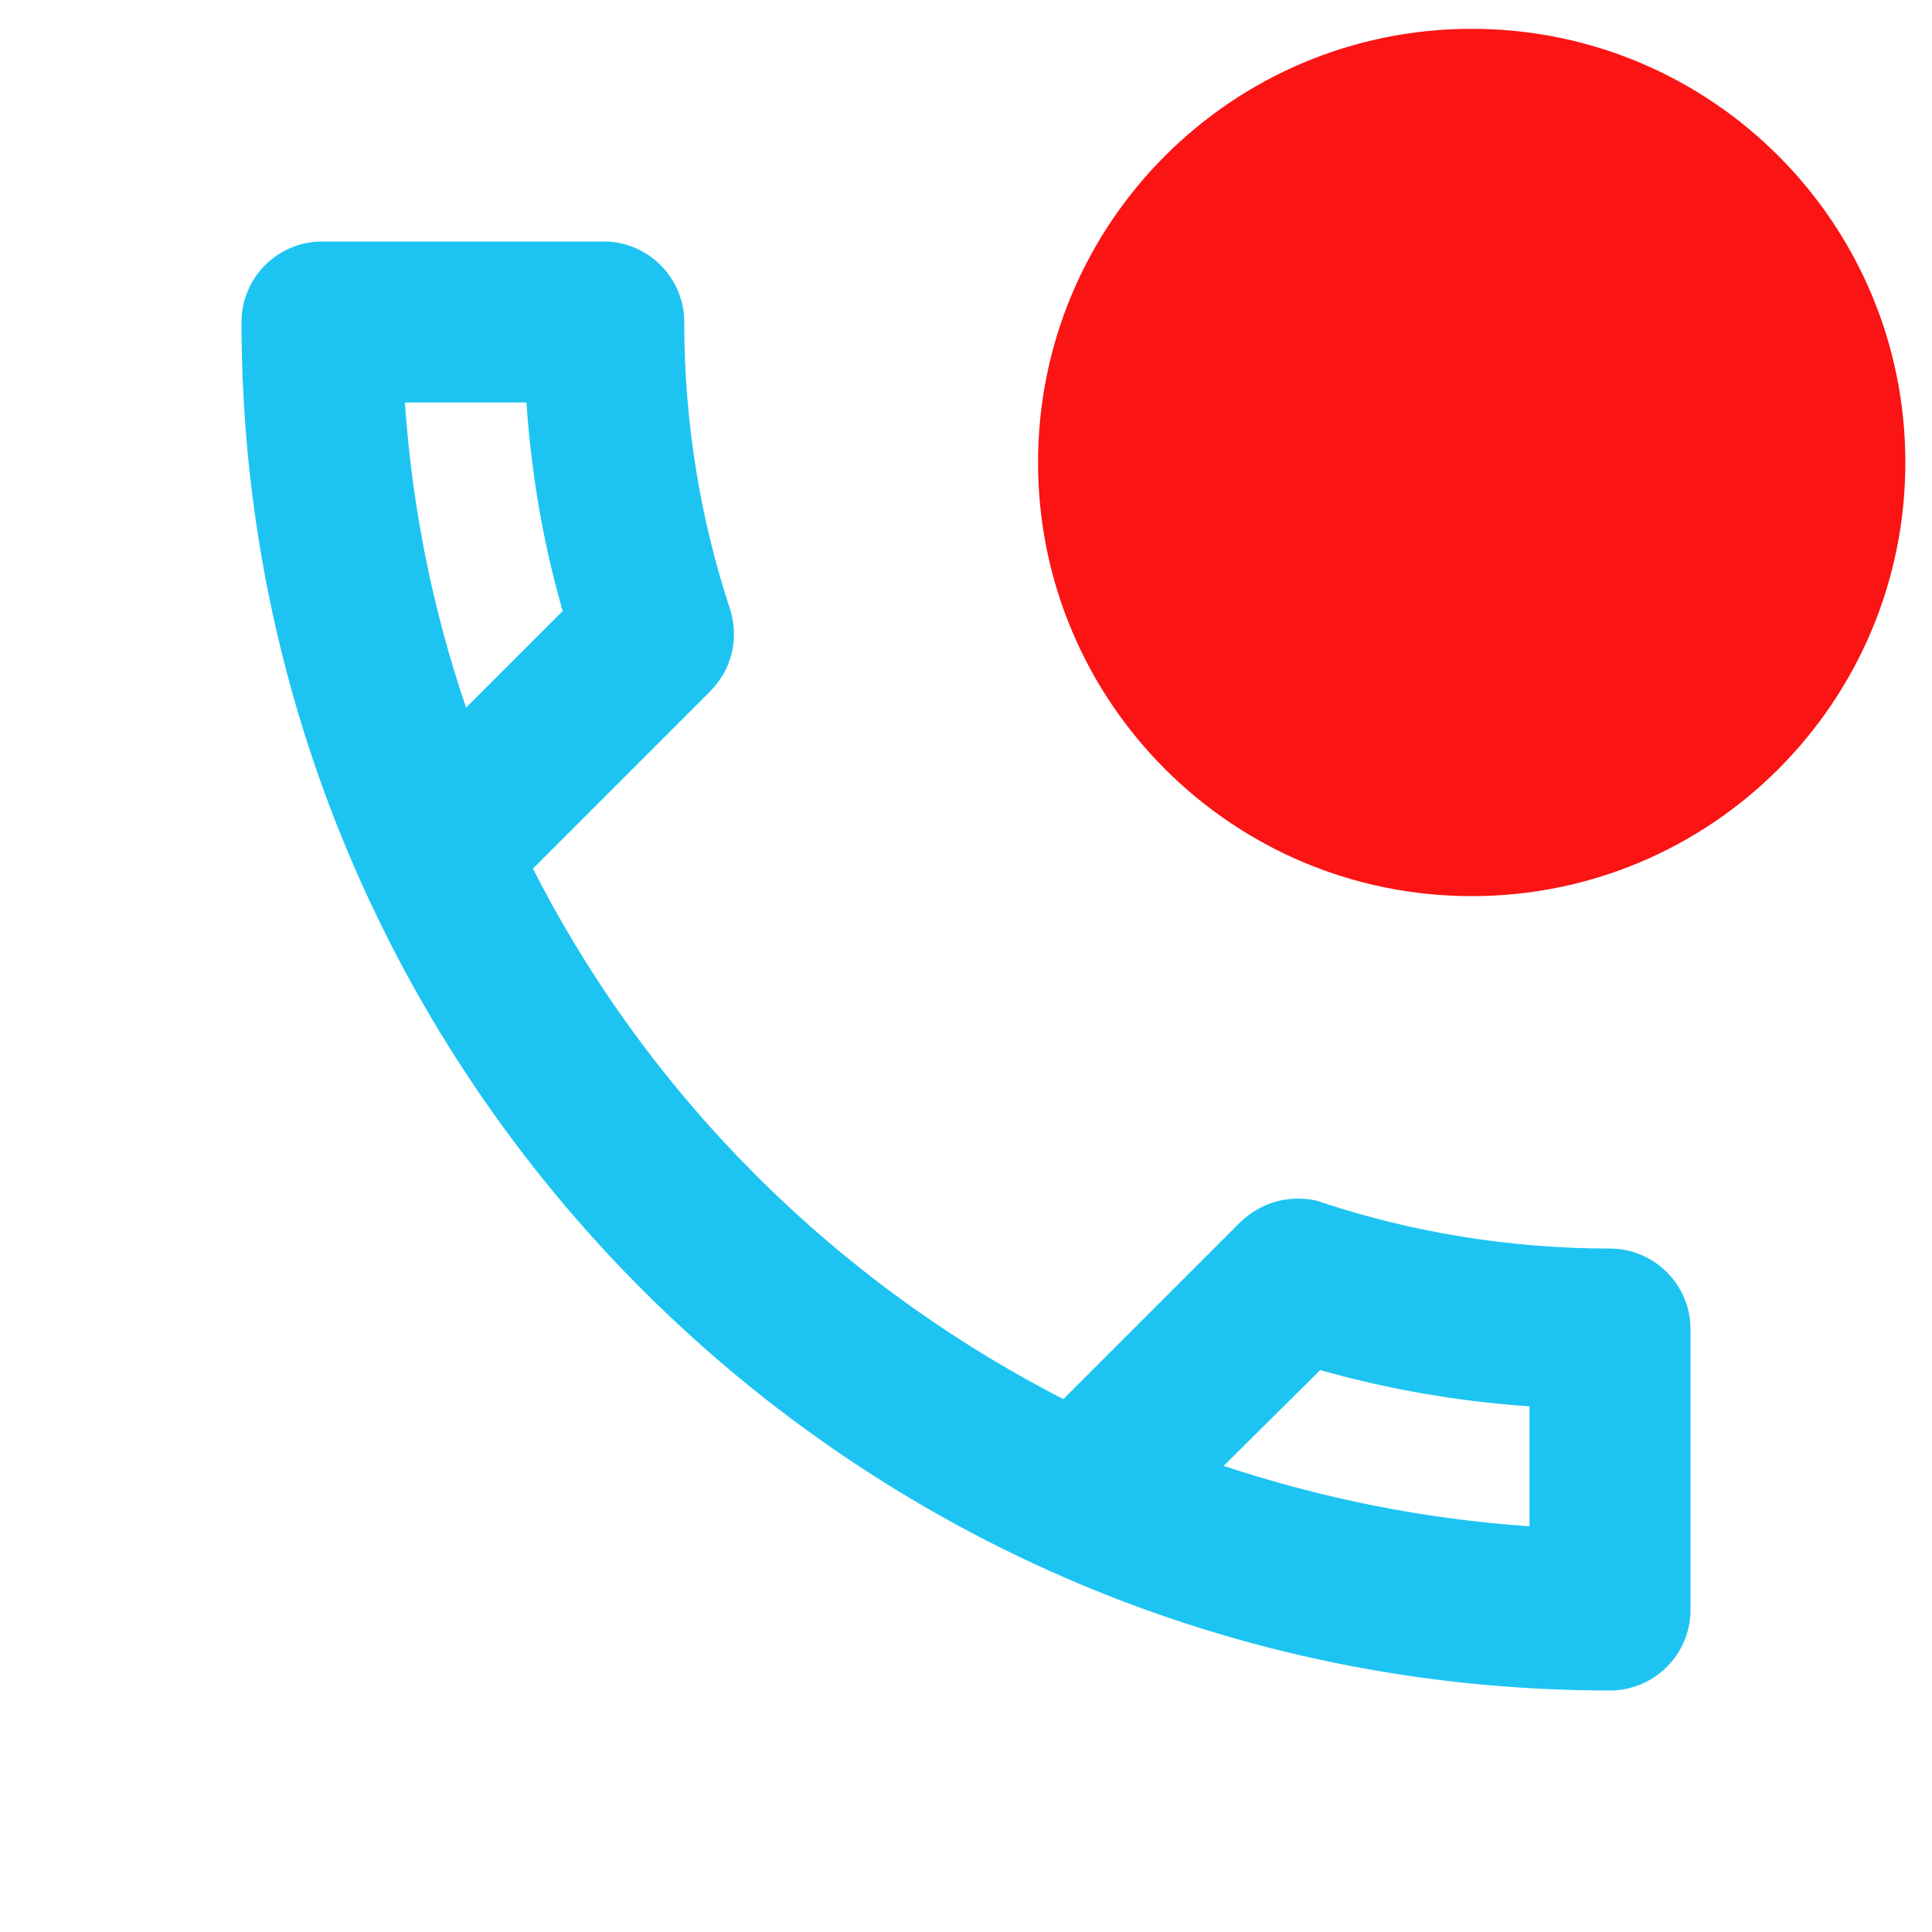
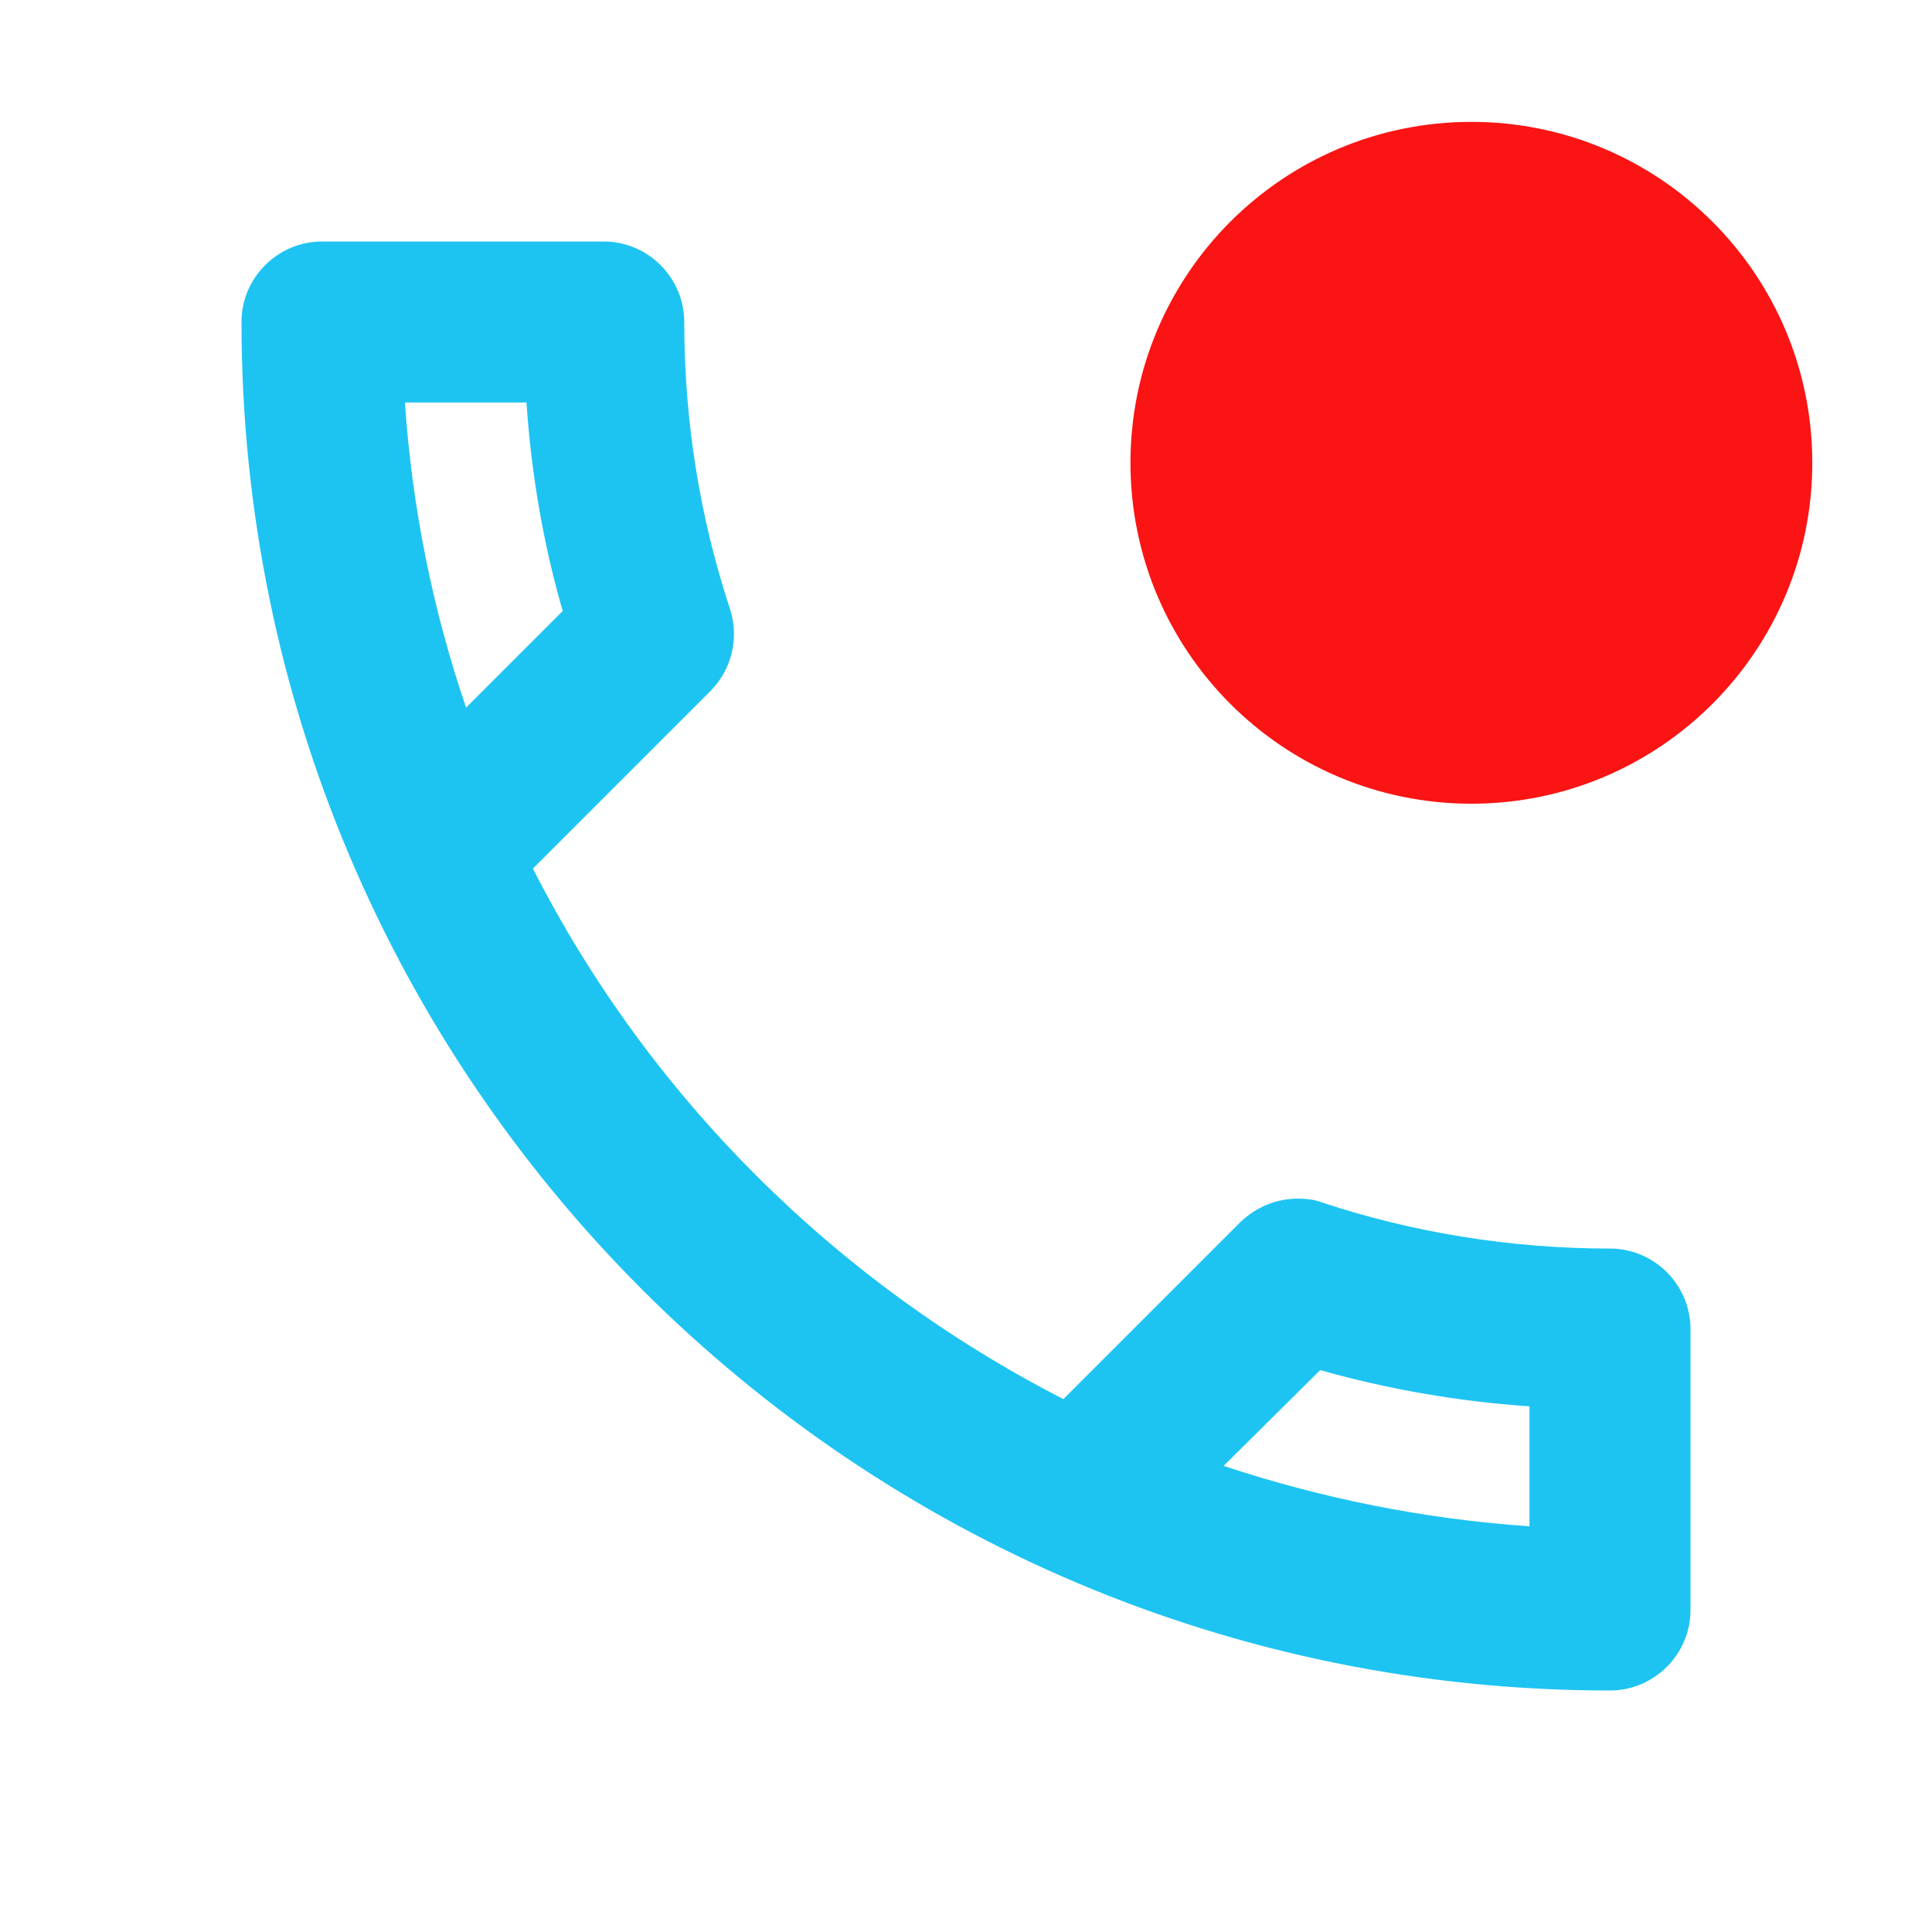
- <svg xmlns="http://www.w3.org/2000/svg" height="24px" viewBox="0 0 24 24" width="24px" fill="#1DC4F2" version="1.1" id="svg6">
-   <defs id="defs10" />
-   <path d="M0 0h24v24H0V0z" fill="none" id="path2" />
-   <path d="M6.54 5c.06.89.21 1.76.45 2.59l-1.2 1.2c-.41-1.2-.67-2.47-.76-3.79h1.51m9.86 12.02c.85.24 1.72.39 2.6.45v1.49c-1.32-.09-2.59-.35-3.8-.75l1.2-1.19M7.5 3H4c-.55 0-1 .45-1 1 0 9.39 7.61 17 17 17 .55 0 1-.45 1-1v-3.49c0-.55-.45-1-1-1-1.24 0-2.45-.2-3.57-.57-.1-.04-.21-.05-.31-.05-.26 0-.51.1-.71.29l-2.2 2.2c-2.83-1.45-5.15-3.76-6.59-6.59l2.2-2.2c.28-.28.36-.67.25-1.02C8.7 6.45 8.5 5.25 8.5 4c0-.55-.45-1-1-1z" id="path4" />
-   <circle style="fill:#fa1414;fill-opacity:1;stroke:none;stroke-width:2.314;stroke-linecap:round;stroke-linejoin:round;stroke-miterlimit:4;stroke-dasharray:none;stroke-opacity:0.897" id="path849" cx="18.282" cy="5.745" r="5.387" />
+ <svg xmlns="http://www.w3.org/2000/svg" height="24px" viewBox="0 0 24 24" width="24px" fill="#1DC4F2" version="1.1">
+   <path d="M6.54 5c.06.89.21 1.76.45 2.59l-1.2 1.2c-.41-1.2-.67-2.47-.76-3.79h1.51m9.86 12.02c.85.24 1.72.39 2.6.45v1.49c-1.32-.09-2.59-.35-3.8-.75l1.2-1.19M7.5 3H4c-.55 0-1 .45-1 1 0 9.39 7.61 17 17 17 .55 0 1-.45 1-1v-3.49c0-.55-.45-1-1-1-1.24 0-2.45-.2-3.57-.57-.1-.04-.21-.05-.31-.05-.26 0-.51.1-.71.29l-2.2 2.2c-2.83-1.45-5.15-3.76-6.59-6.59l2.2-2.2c.28-.28.36-.67.25-1.02C8.7 6.45 8.5 5.25 8.5 4c0-.55-.45-1-1-1z" />
+   <circle style="fill:#fa1414;fill-opacity:1;stroke:none;stroke-width:1.819;stroke-linecap:round;stroke-linejoin:round;stroke-miterlimit:4;stroke-dasharray:none;stroke-opacity:0.897" cx="18.278" cy="5.749" r="4.235" />
</svg>
